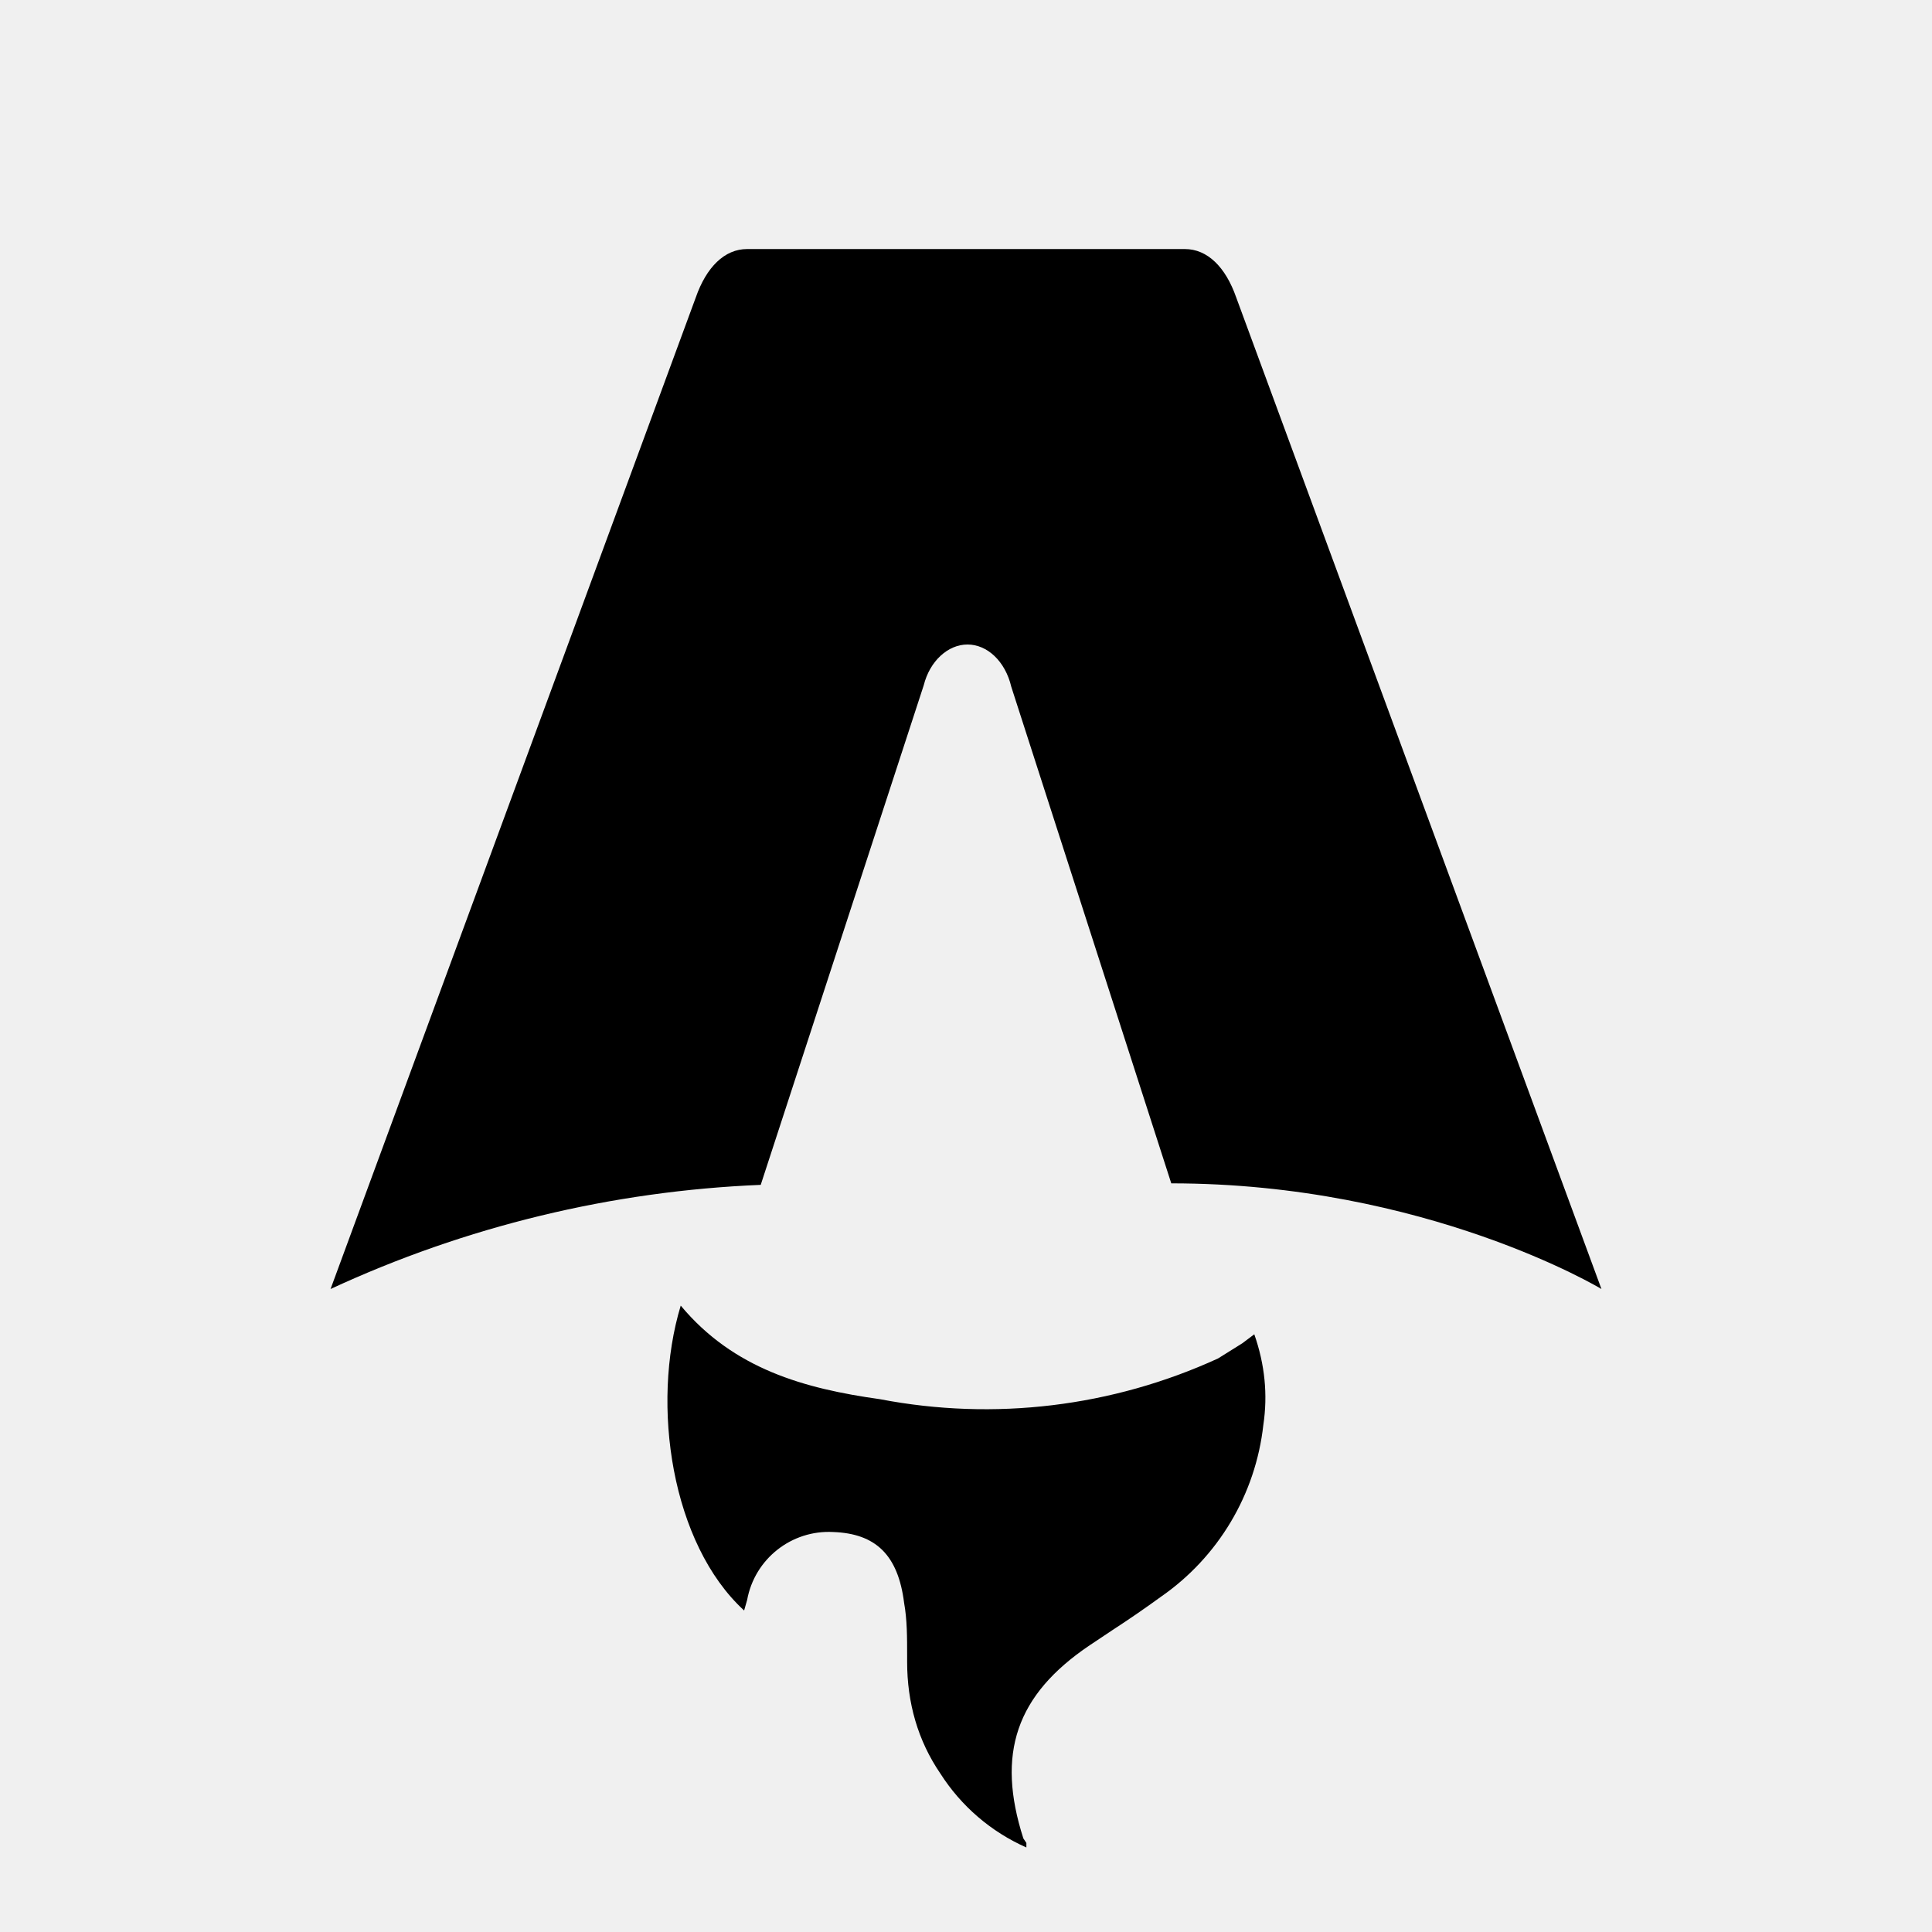
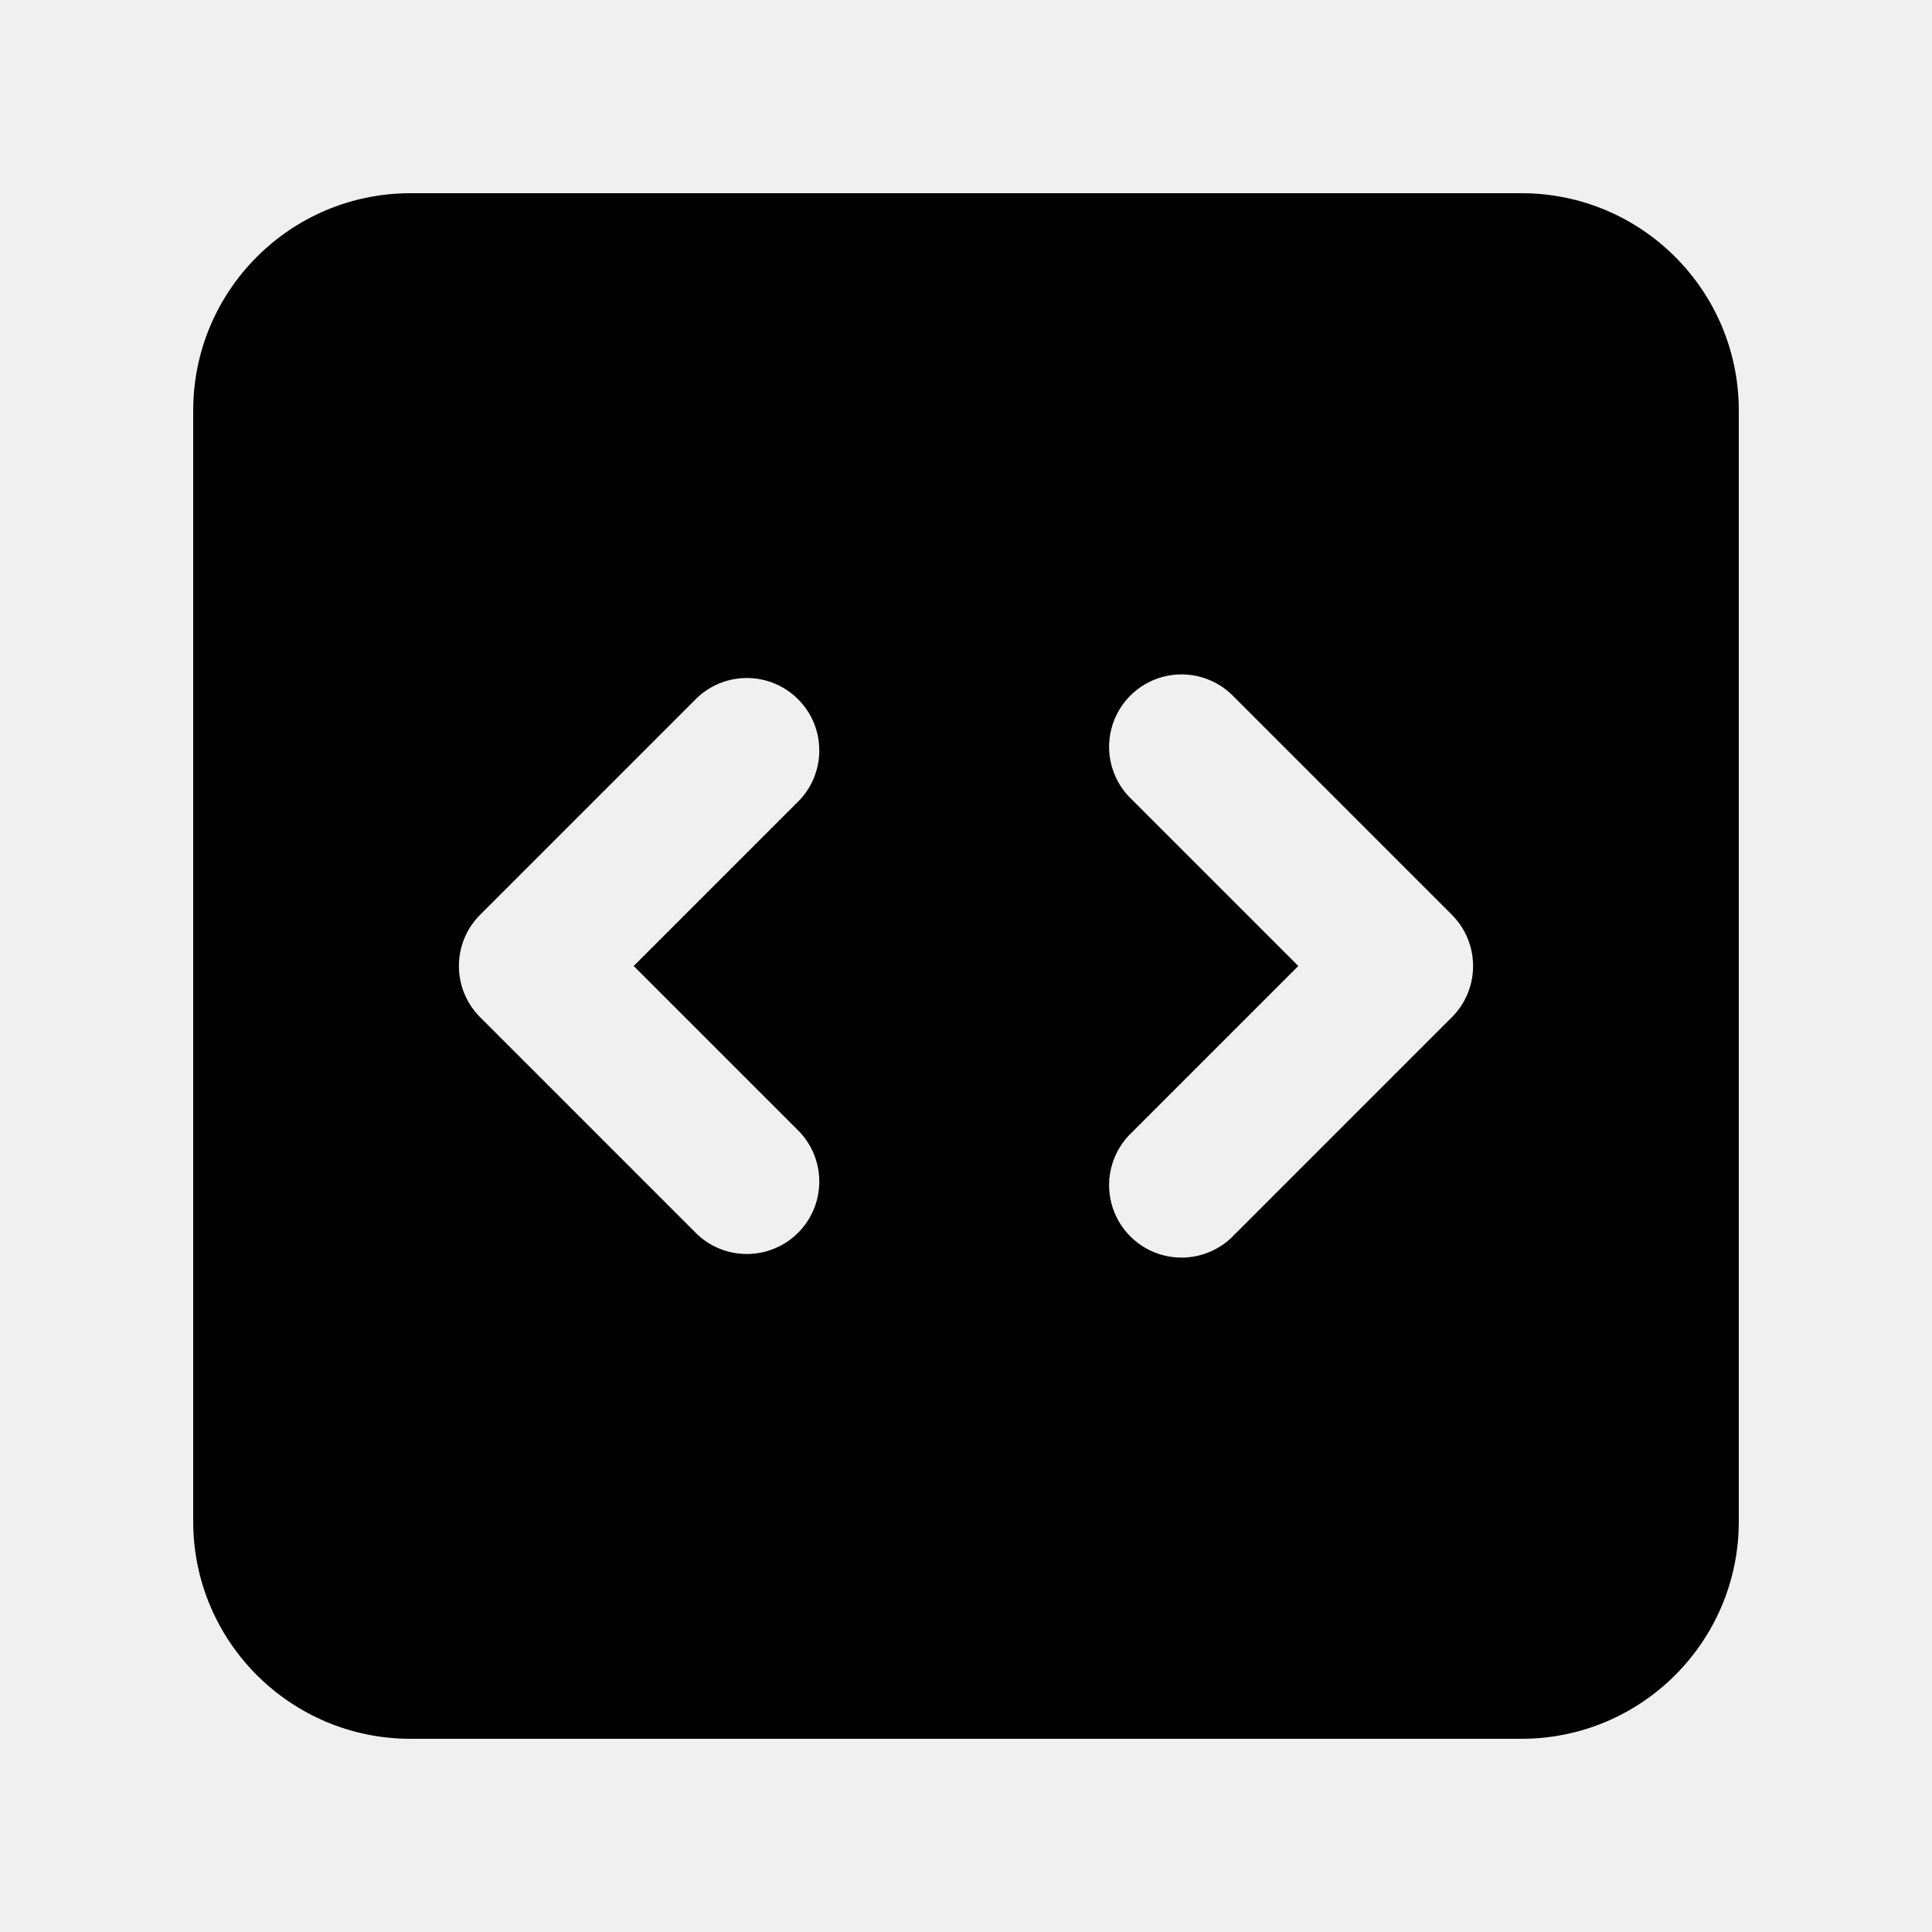
- <svg xmlns="http://www.w3.org/2000/svg" fill="none" viewBox="0 0 128 128">
-   <path d="M50.4 78.5a75.1 75.1 0 0 0-28.5 6.9l24.2-65.7c.7-2 1.9-3.2 3.4-3.2h29c1.5 0 2.7 1.2 3.4 3.2l24.2 65.7s-11.6-7-28.5-7L67 45.5c-.4-1.7-1.6-2.8-2.9-2.8-1.3 0-2.5 1.1-2.9 2.7L50.4 78.5Zm-1.1 28.2Zm-4.2-20.2c-2 6.6-.6 15.8 4.2 20.2a17.5 17.5 0 0 1 .2-.7 5.5 5.5 0 0 1 5.7-4.5c2.8.1 4.3 1.5 4.7 4.7.2 1.1.2 2.3.2 3.5v.4c0 2.7.7 5.2 2.2 7.4a13 13 0 0 0 5.7 4.9v-.3l-.2-.3c-1.8-5.6-.5-9.5 4.4-12.8l1.5-1a73 73 0 0 0 3.2-2.2 16 16 0 0 0 6.8-11.4c.3-2 .1-4-.6-6l-.8.6-1.6 1a37 37 0 0 1-22.4 2.7c-5-.7-9.7-2-13.2-6.2Z" />
+ <svg xmlns="http://www.w3.org/2000/svg" width="32" height="32" viewBox="0 0 20 20">
+   <path fill-rule="evenodd" d="M4.25 2A2.25 2.25 0 0 0 2 4.25v11.5A2.25 2.25 0 0 0 4.25 18h11.5A2.25 2.25 0 0 0 18 15.75V4.25A2.25 2.25 0 0 0 15.75 2H4.25Zm4.03 6.28a.75.75 0 0 0-1.06-1.06L4.97 9.47a.75.75 0 0 0 0 1.06l2.25 2.25a.75.75 0 0 0 1.06-1.06L6.56 10l1.72-1.72Zm4.5-1.06a.75.75 0 1 0-1.06 1.06L13.44 10l-1.72 1.72a.75.75 0 1 0 1.06 1.06l2.25-2.25a.75.75 0 0 0 0-1.06l-2.25-2.25Z" clip-rule="evenodd" />
  <style>
        path { fill: #000; }
        @media (prefers-color-scheme: dark) {
            path { fill: #FFF; }
        }
    </style>
</svg>
